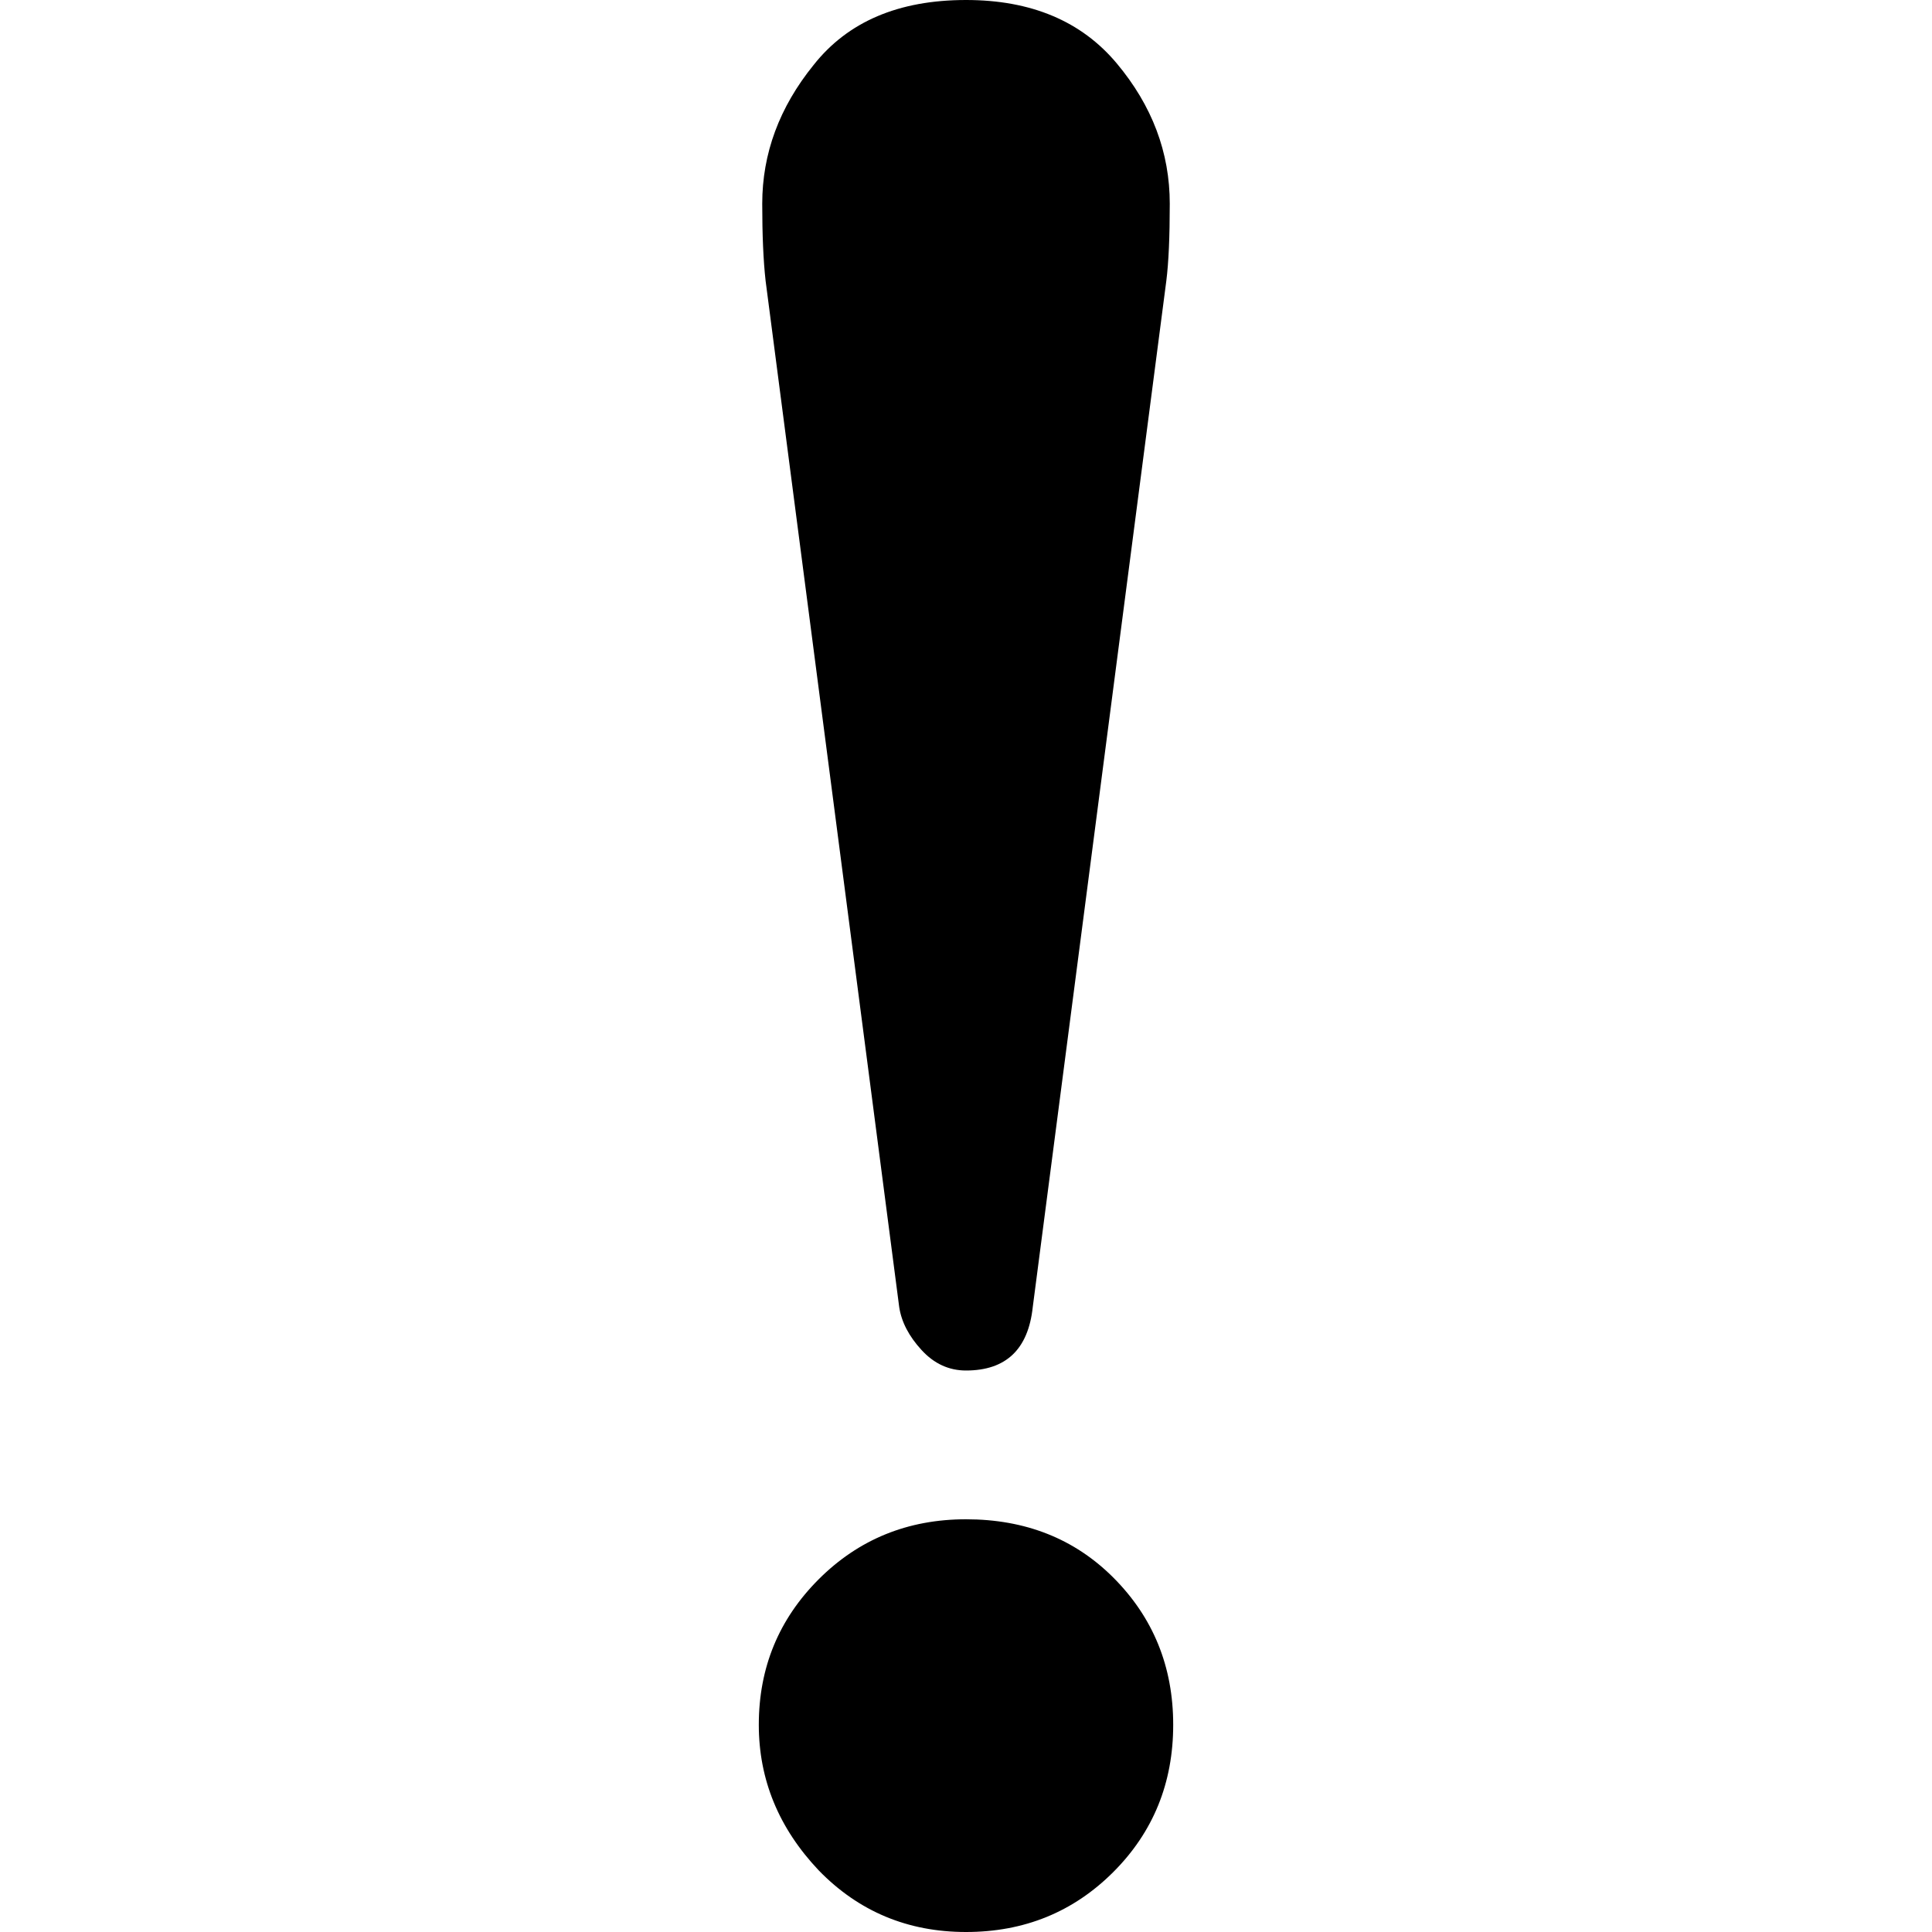
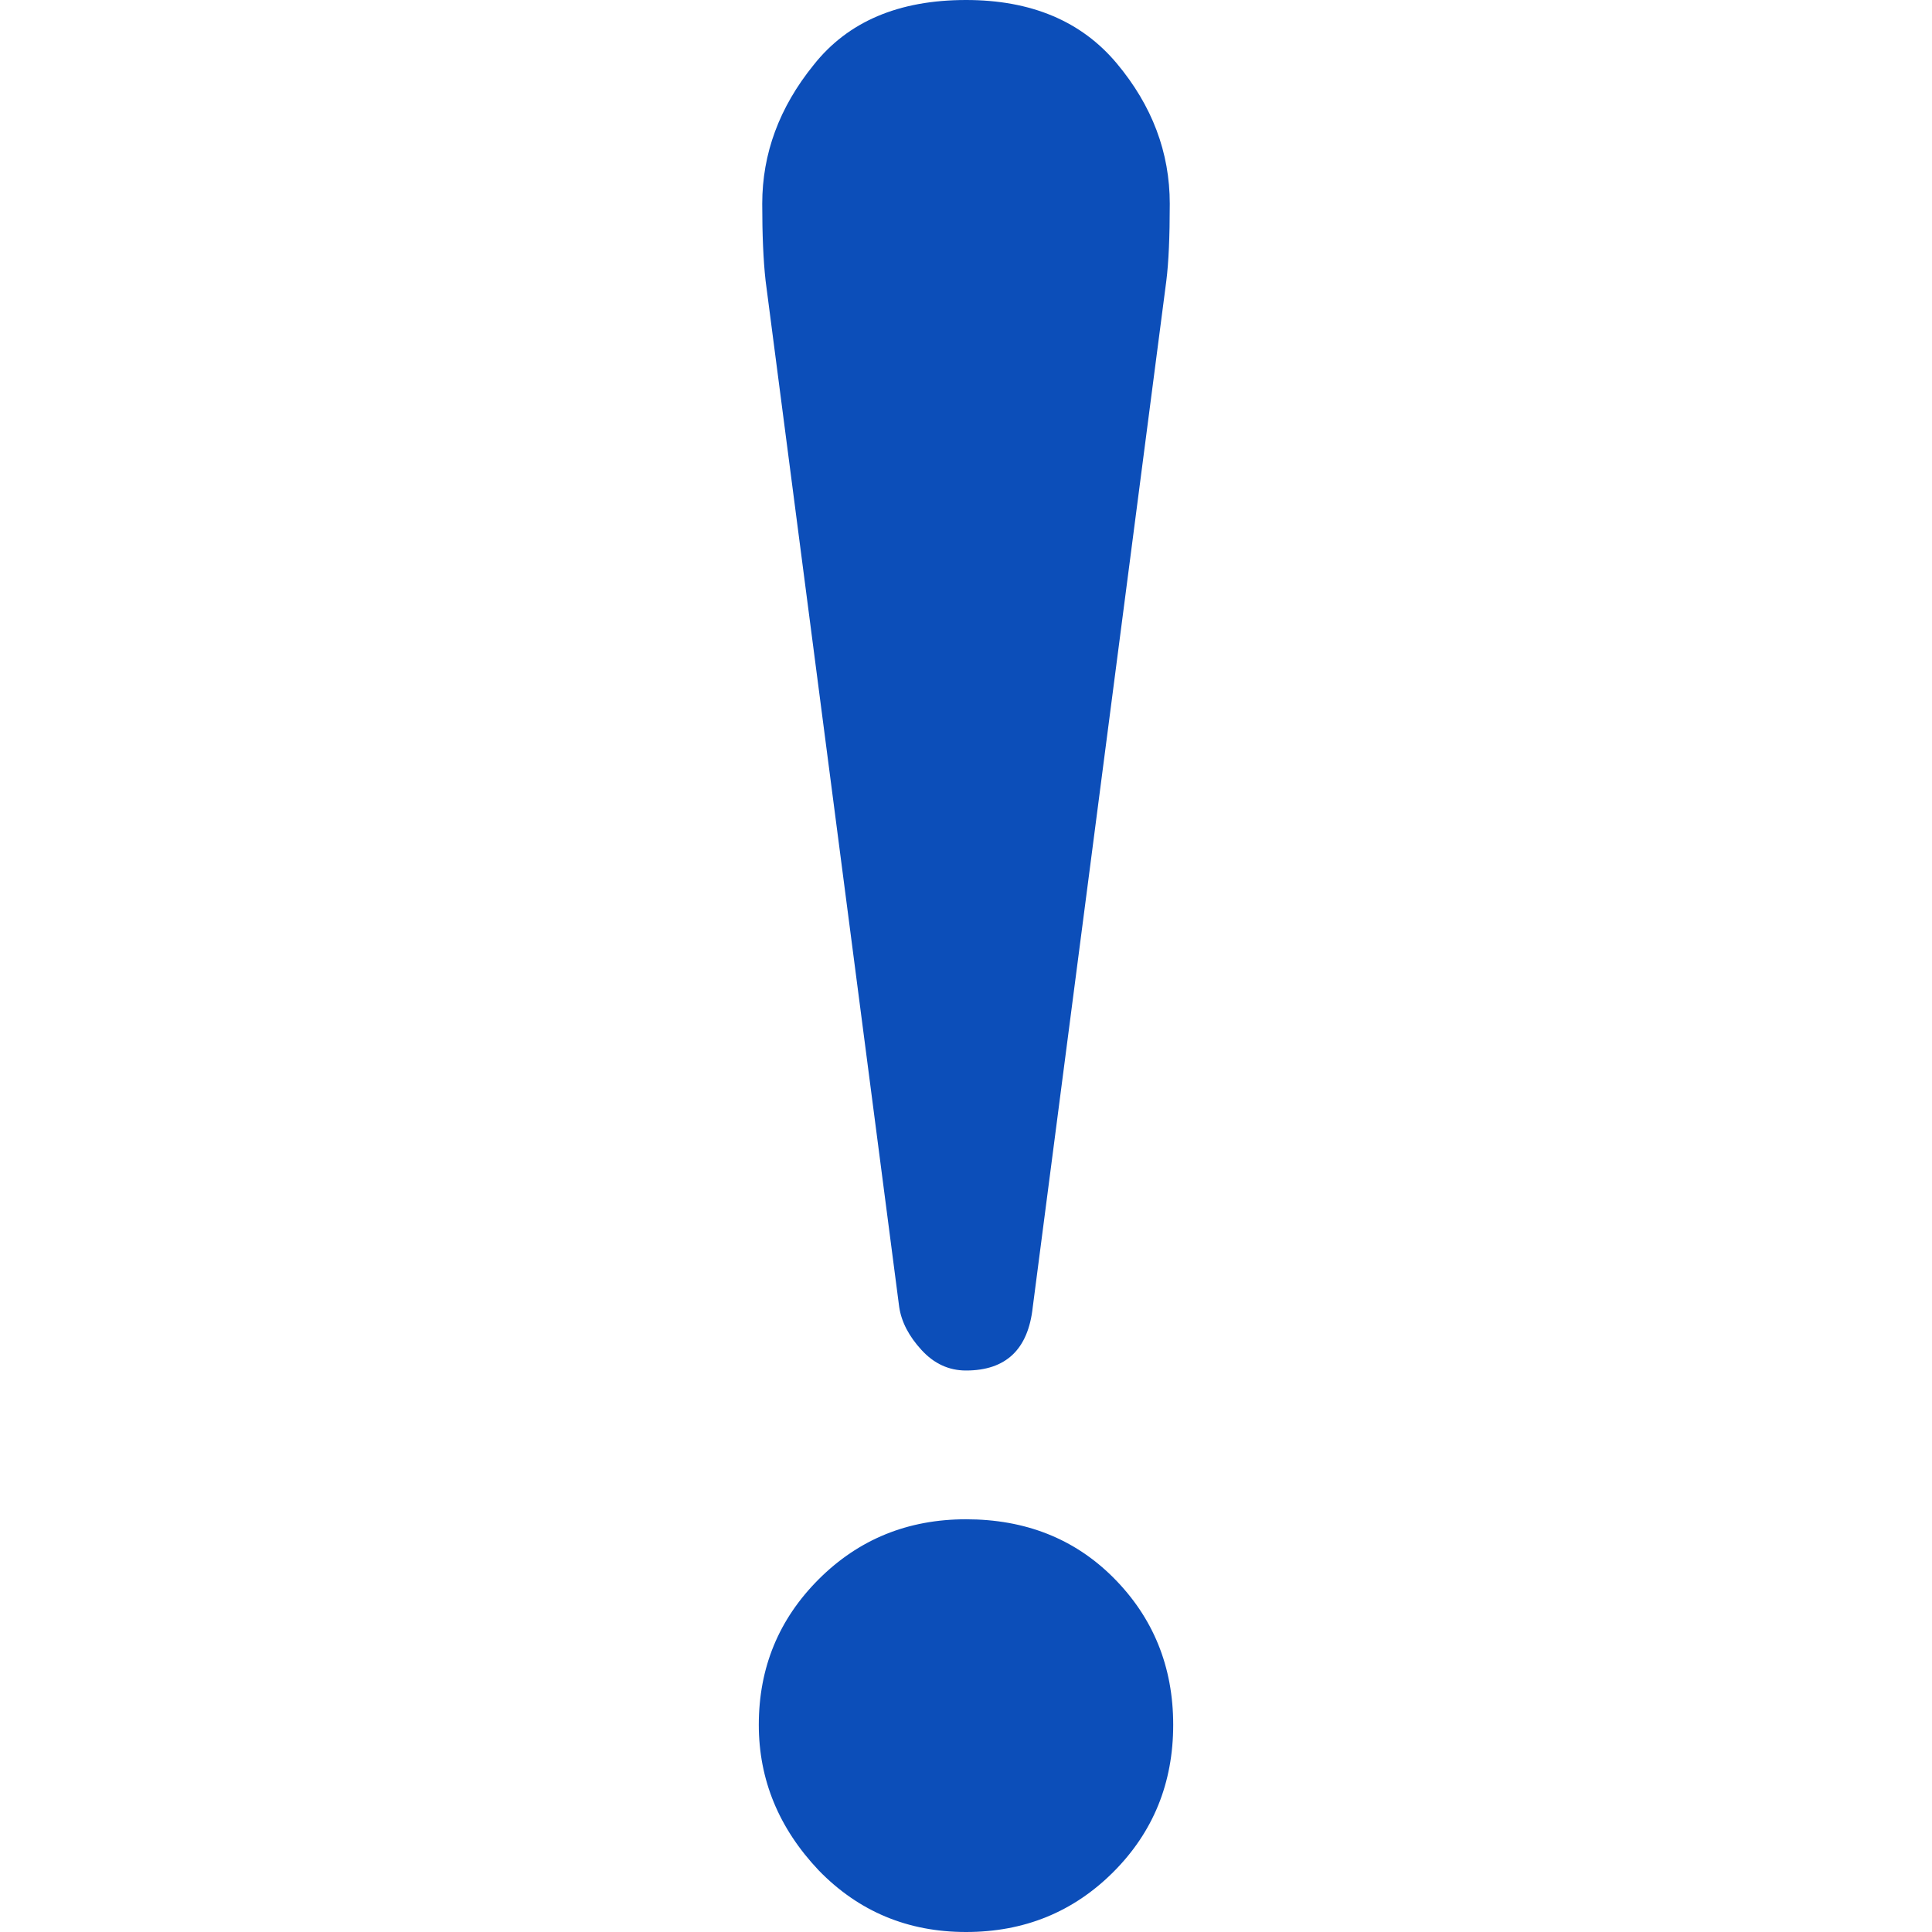
<svg xmlns="http://www.w3.org/2000/svg" height="800px" width="800px" version="1.1" id="_x32_" viewBox="0 0 512 512" xml:space="preserve">
  <style type="text/css">
- 	.st0{fill:#000000;}
+ 	.st0{fill:#0c4eb9;}
</style>
  <g>
    <path class="st0" d="M238.301,346.393c0.598,3.938,2.563,7.725,5.903,11.359c3.313,3.626,7.252,5.447,11.796,5.447   c10.592,0,16.486-5.608,17.691-16.806l35.398-271.98c0.607-4.823,0.911-11.636,0.911-20.415c0-13.618-4.679-26.013-14.065-37.22   C286.558,5.59,273.244,0,255.999,0c-17.868,0-31.317,5.742-40.389,17.226c-9.073,11.206-13.61,23.459-13.61,36.773   c0,8.172,0.285,14.976,0.892,20.415L238.301,346.393z" />
    <path class="st0" d="M295.033,418.065c-10.288-10.287-23.307-15.44-39.034-15.44c-15.422,0-28.441,5.314-39.032,15.896   c-10.591,10.591-15.877,23.441-15.877,38.569c0,14.52,5.286,27.379,15.877,38.577C227.558,506.562,240.578,512,255.999,512   c15.423,0,28.424-5.286,39.034-15.886c10.574-10.574,15.877-23.593,15.877-39.024C310.91,441.658,305.607,428.656,295.033,418.065z   " />
  </g>
</svg>
